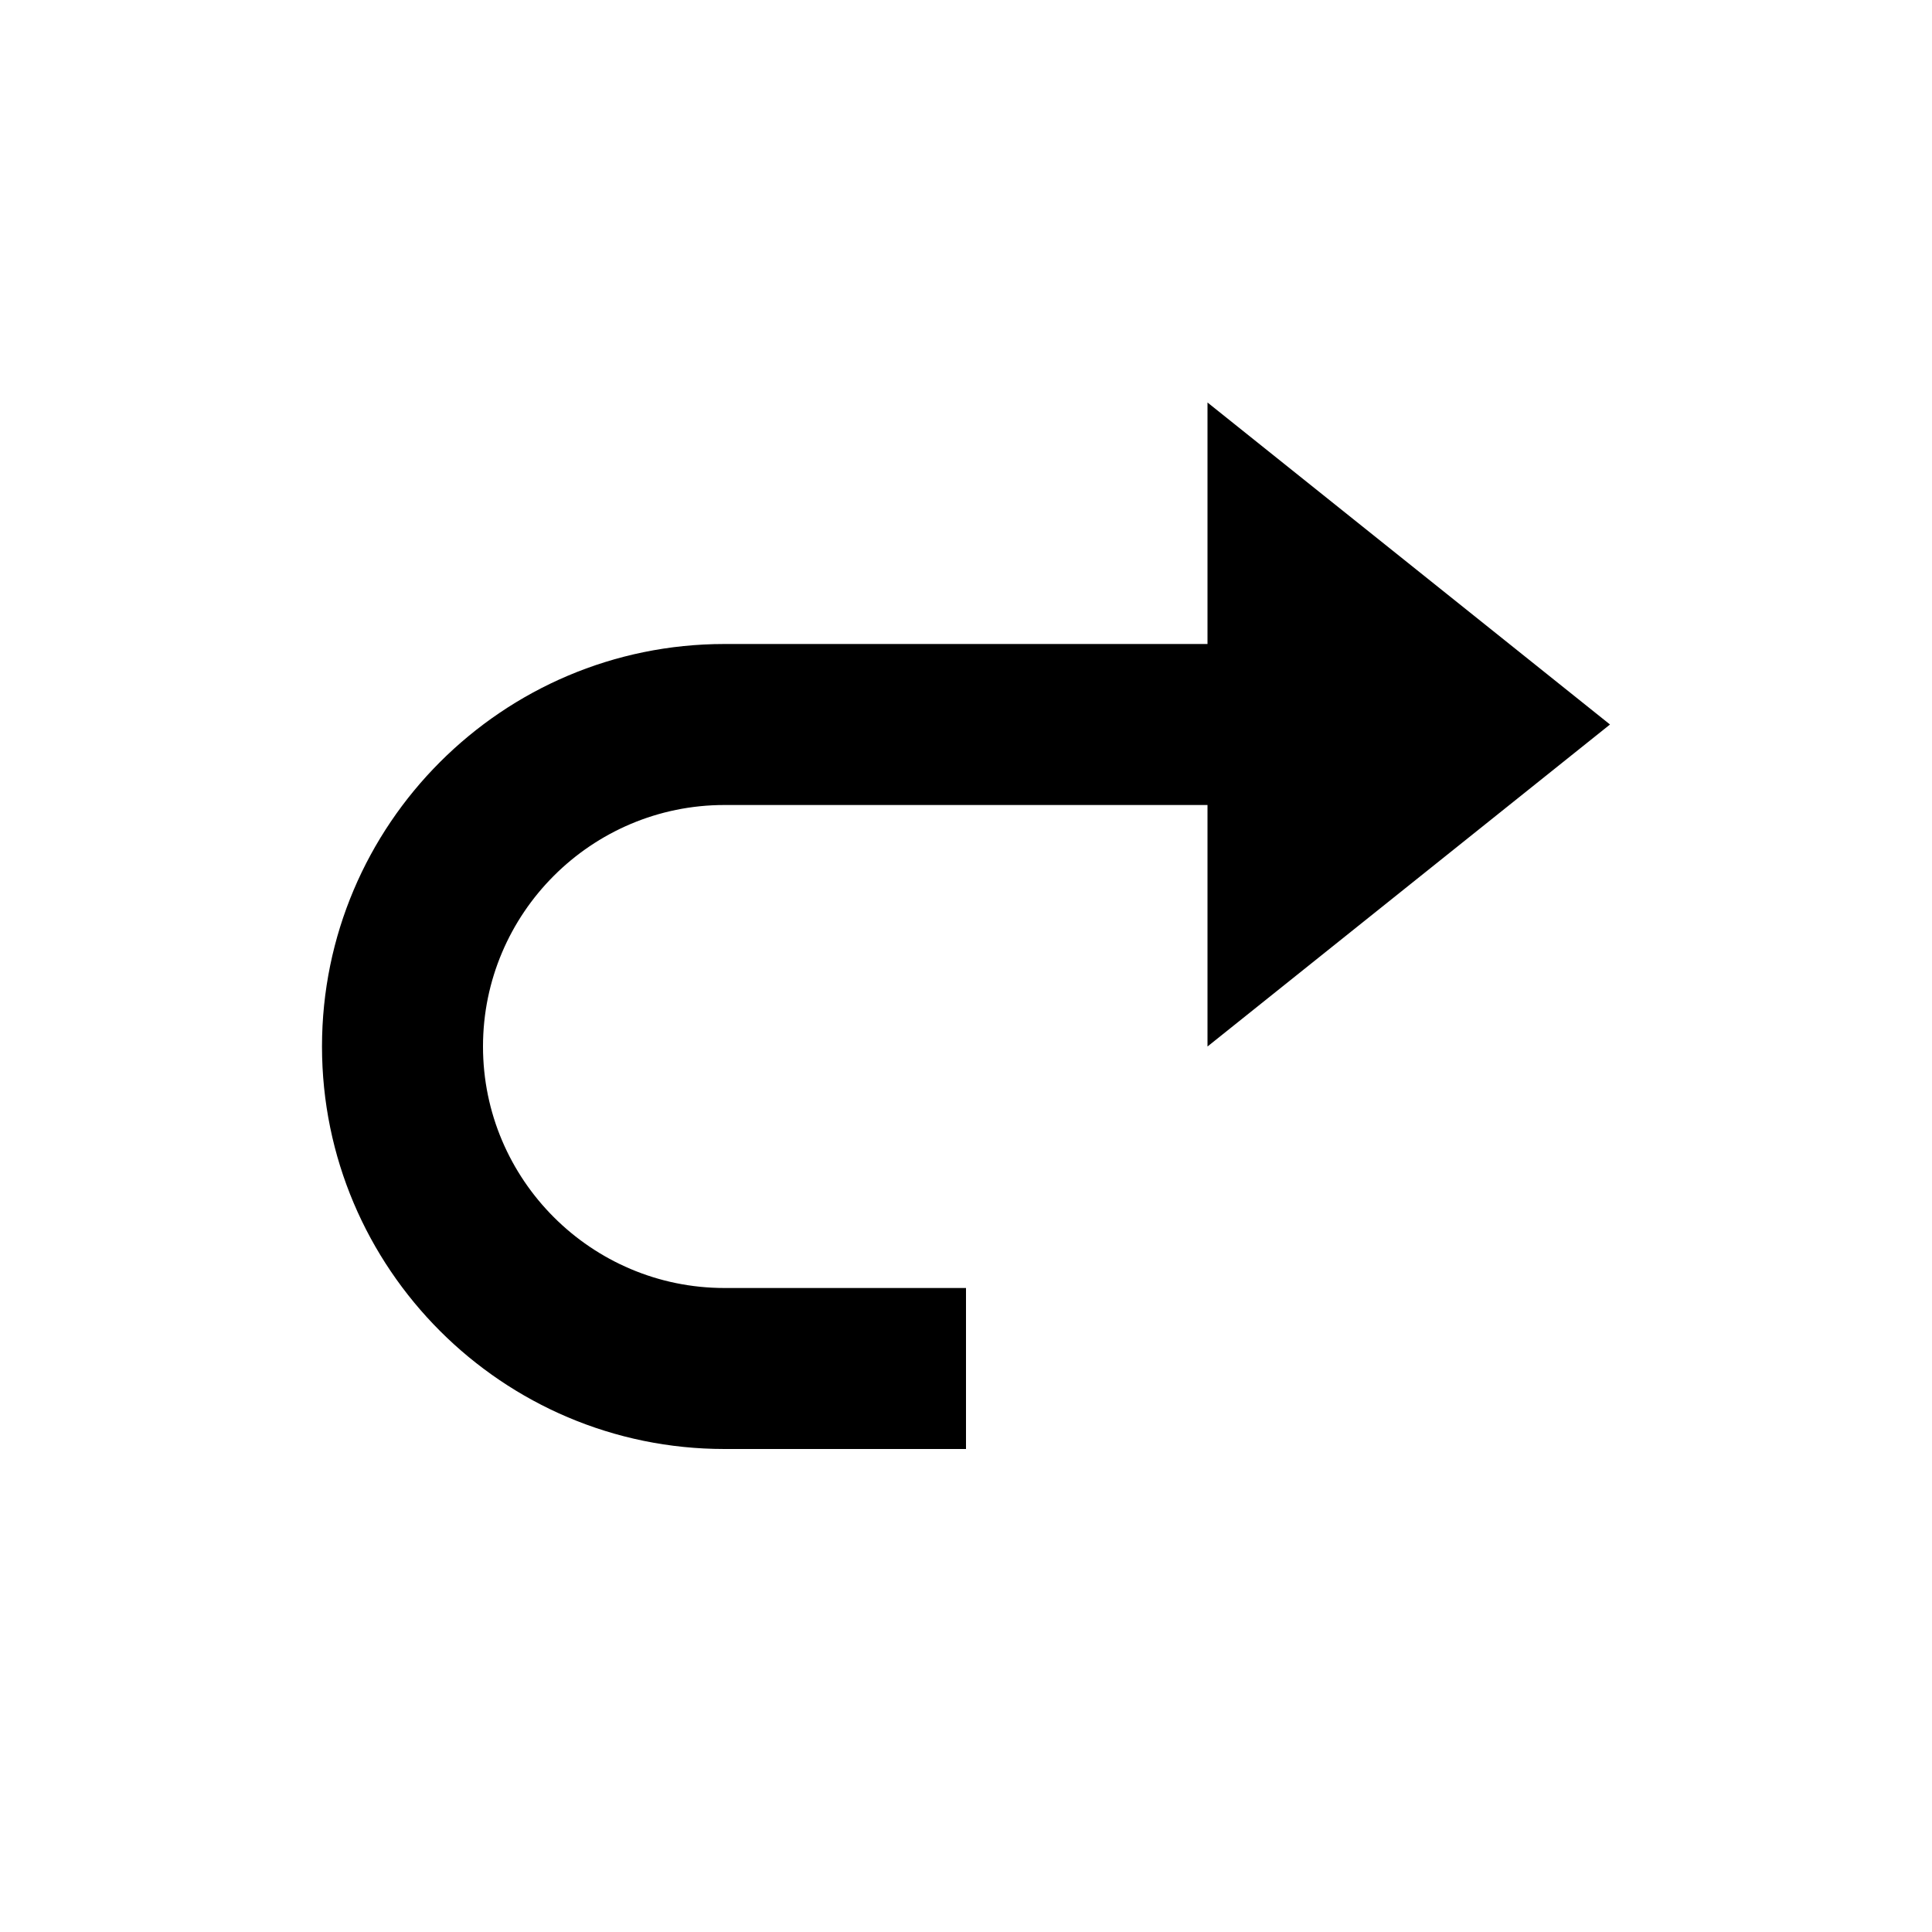
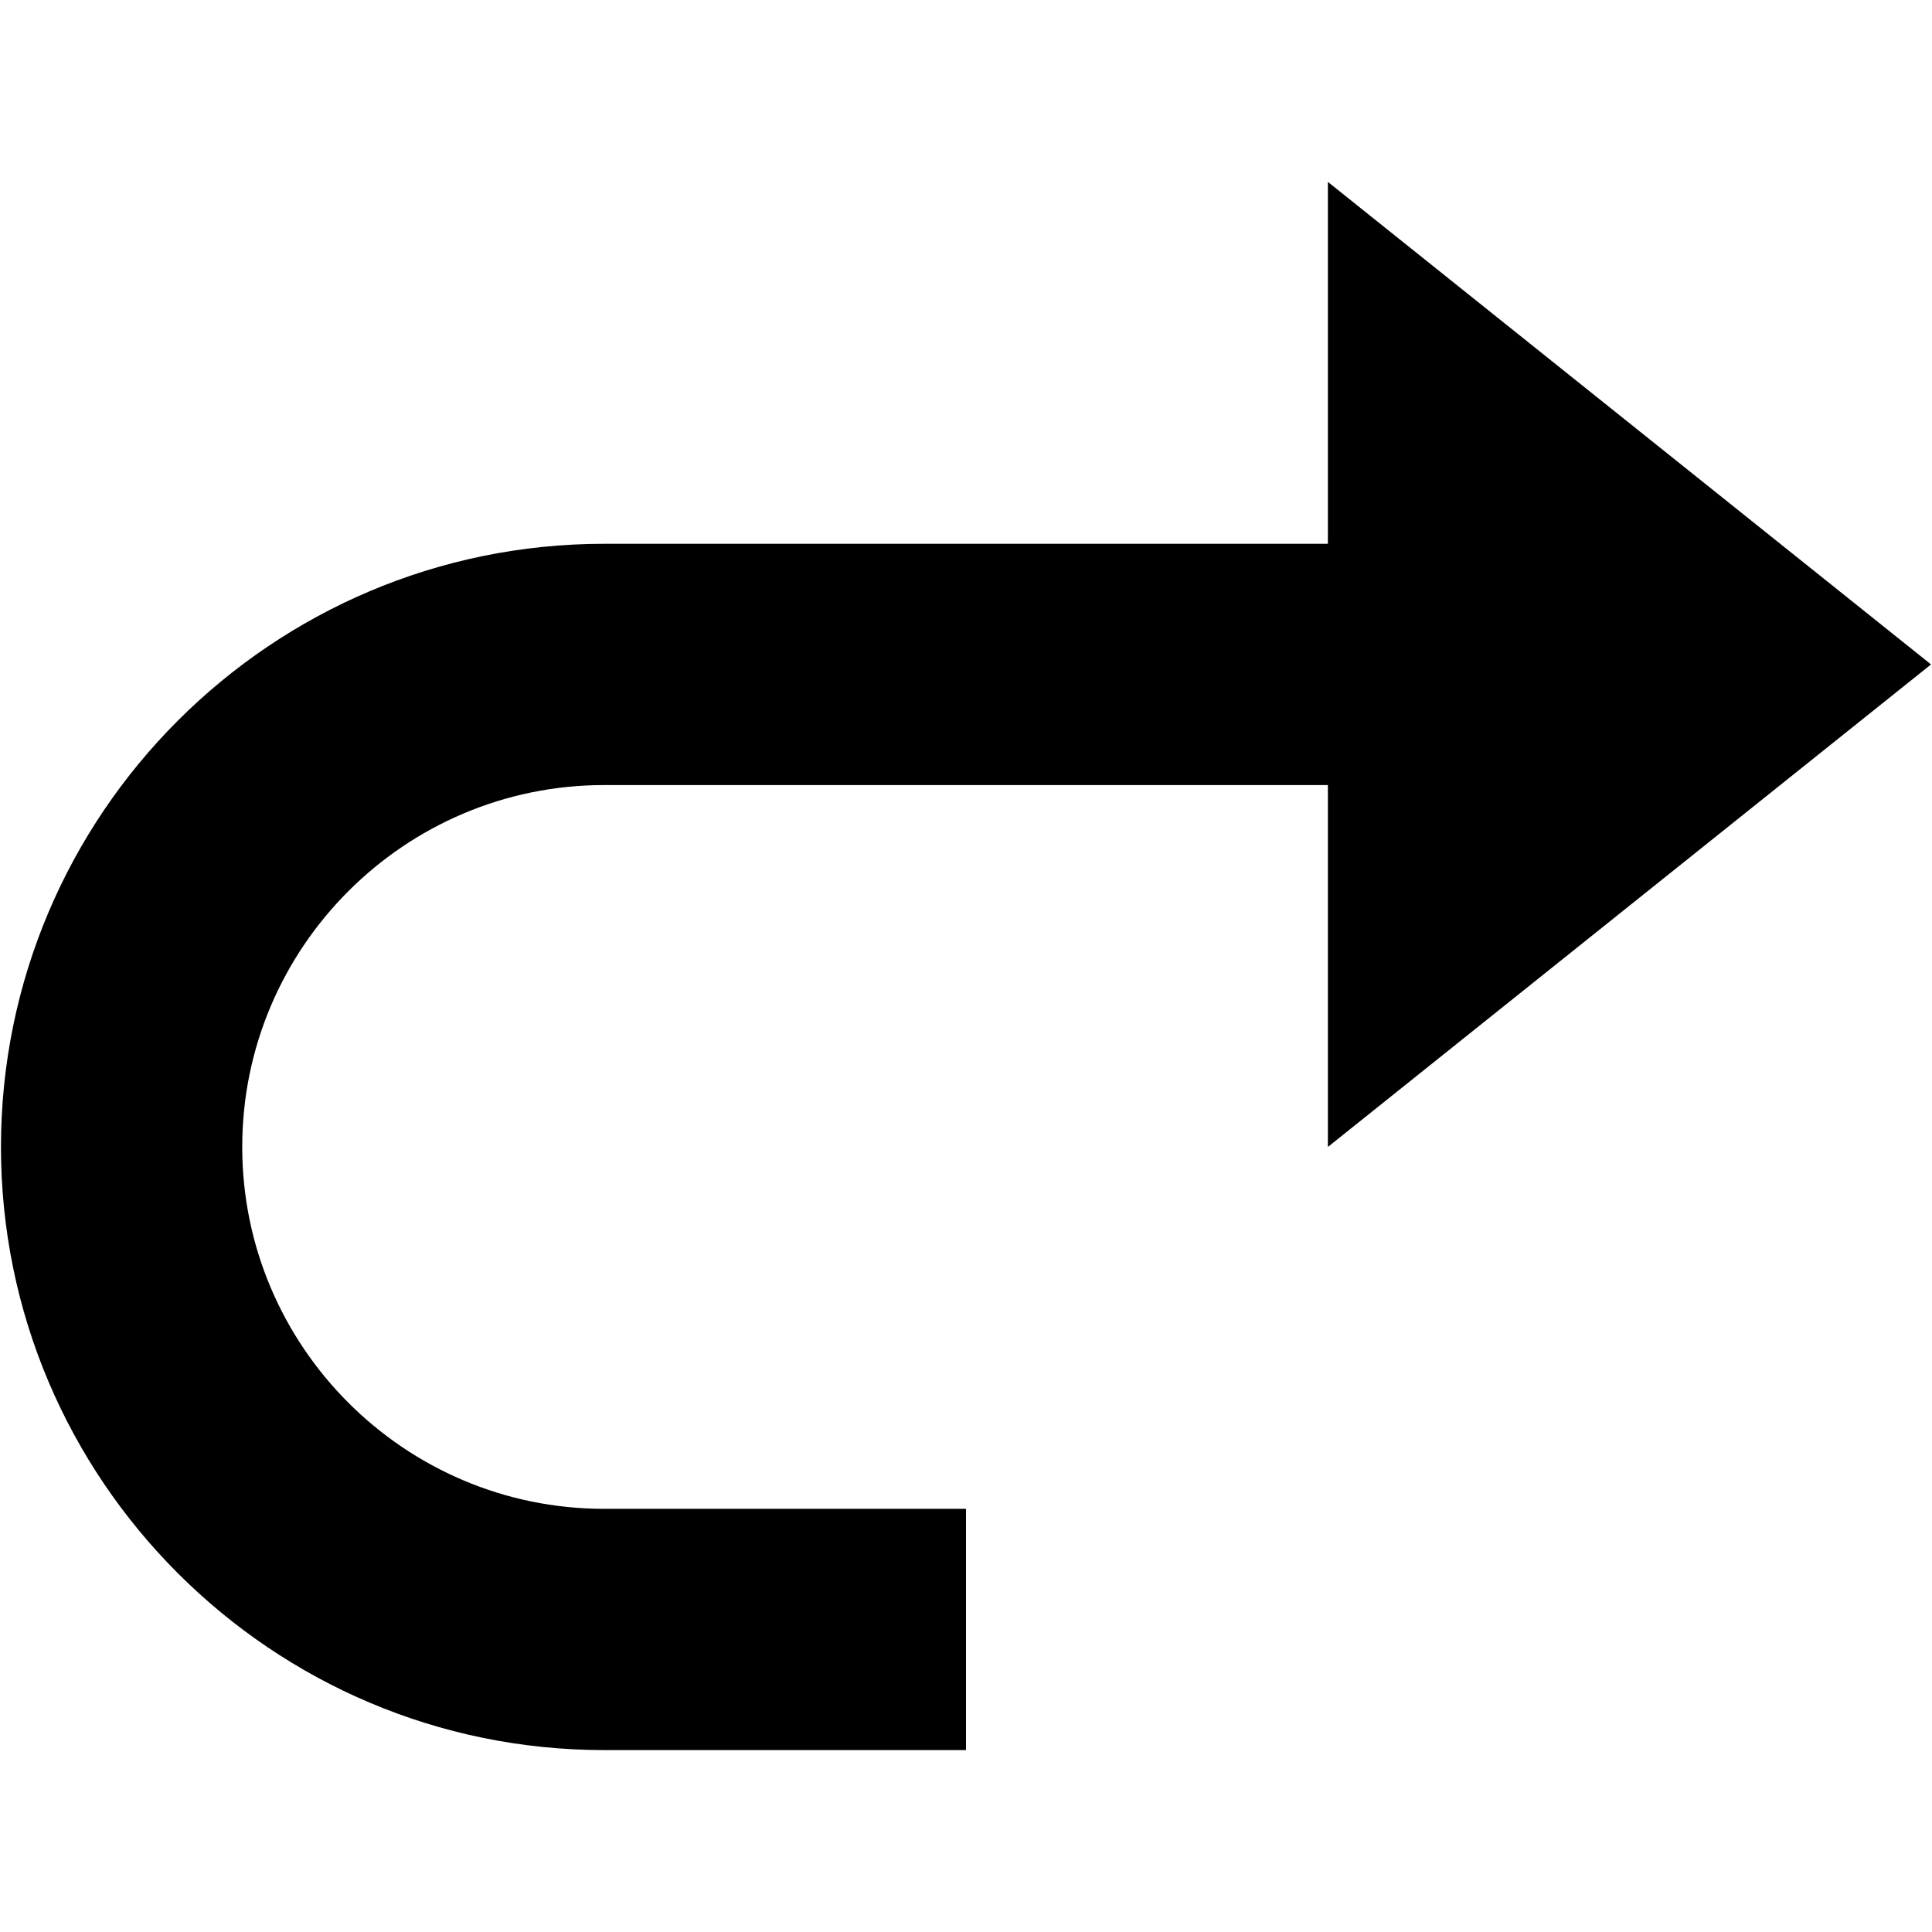
- <svg xmlns="http://www.w3.org/2000/svg" width="1000" height="1000" fill="none">
-   <path d="M374.999 750h125v-83.333h-125c-68.916 0-125-56.084-125-125 0-68.917 56.084-125 125-125h250v125L833.333 375 624.999 208.333v125h-250c-114.875 0-208.333 93.459-208.333 208.334S260.124 750 374.999 750z" fill="#000" />
+ <svg xmlns="http://www.w3.org/2000/svg" viewBox="0 0 1000 1000">
+   <path fill="none" d="M0 0h1000v1000H0z" />
+   <path d="M312.69 905.84H500V780.97H312.69c-103.27 0-187.31-84.04-187.31-187.31s84.04-187.31 187.31-187.31h374.62v187.31L999.5 343.91 687.31 94.16v187.31H312.69C140.55 281.47.5 421.52.5 593.66s140.05 312.18 312.19 312.18z" />
</svg>
